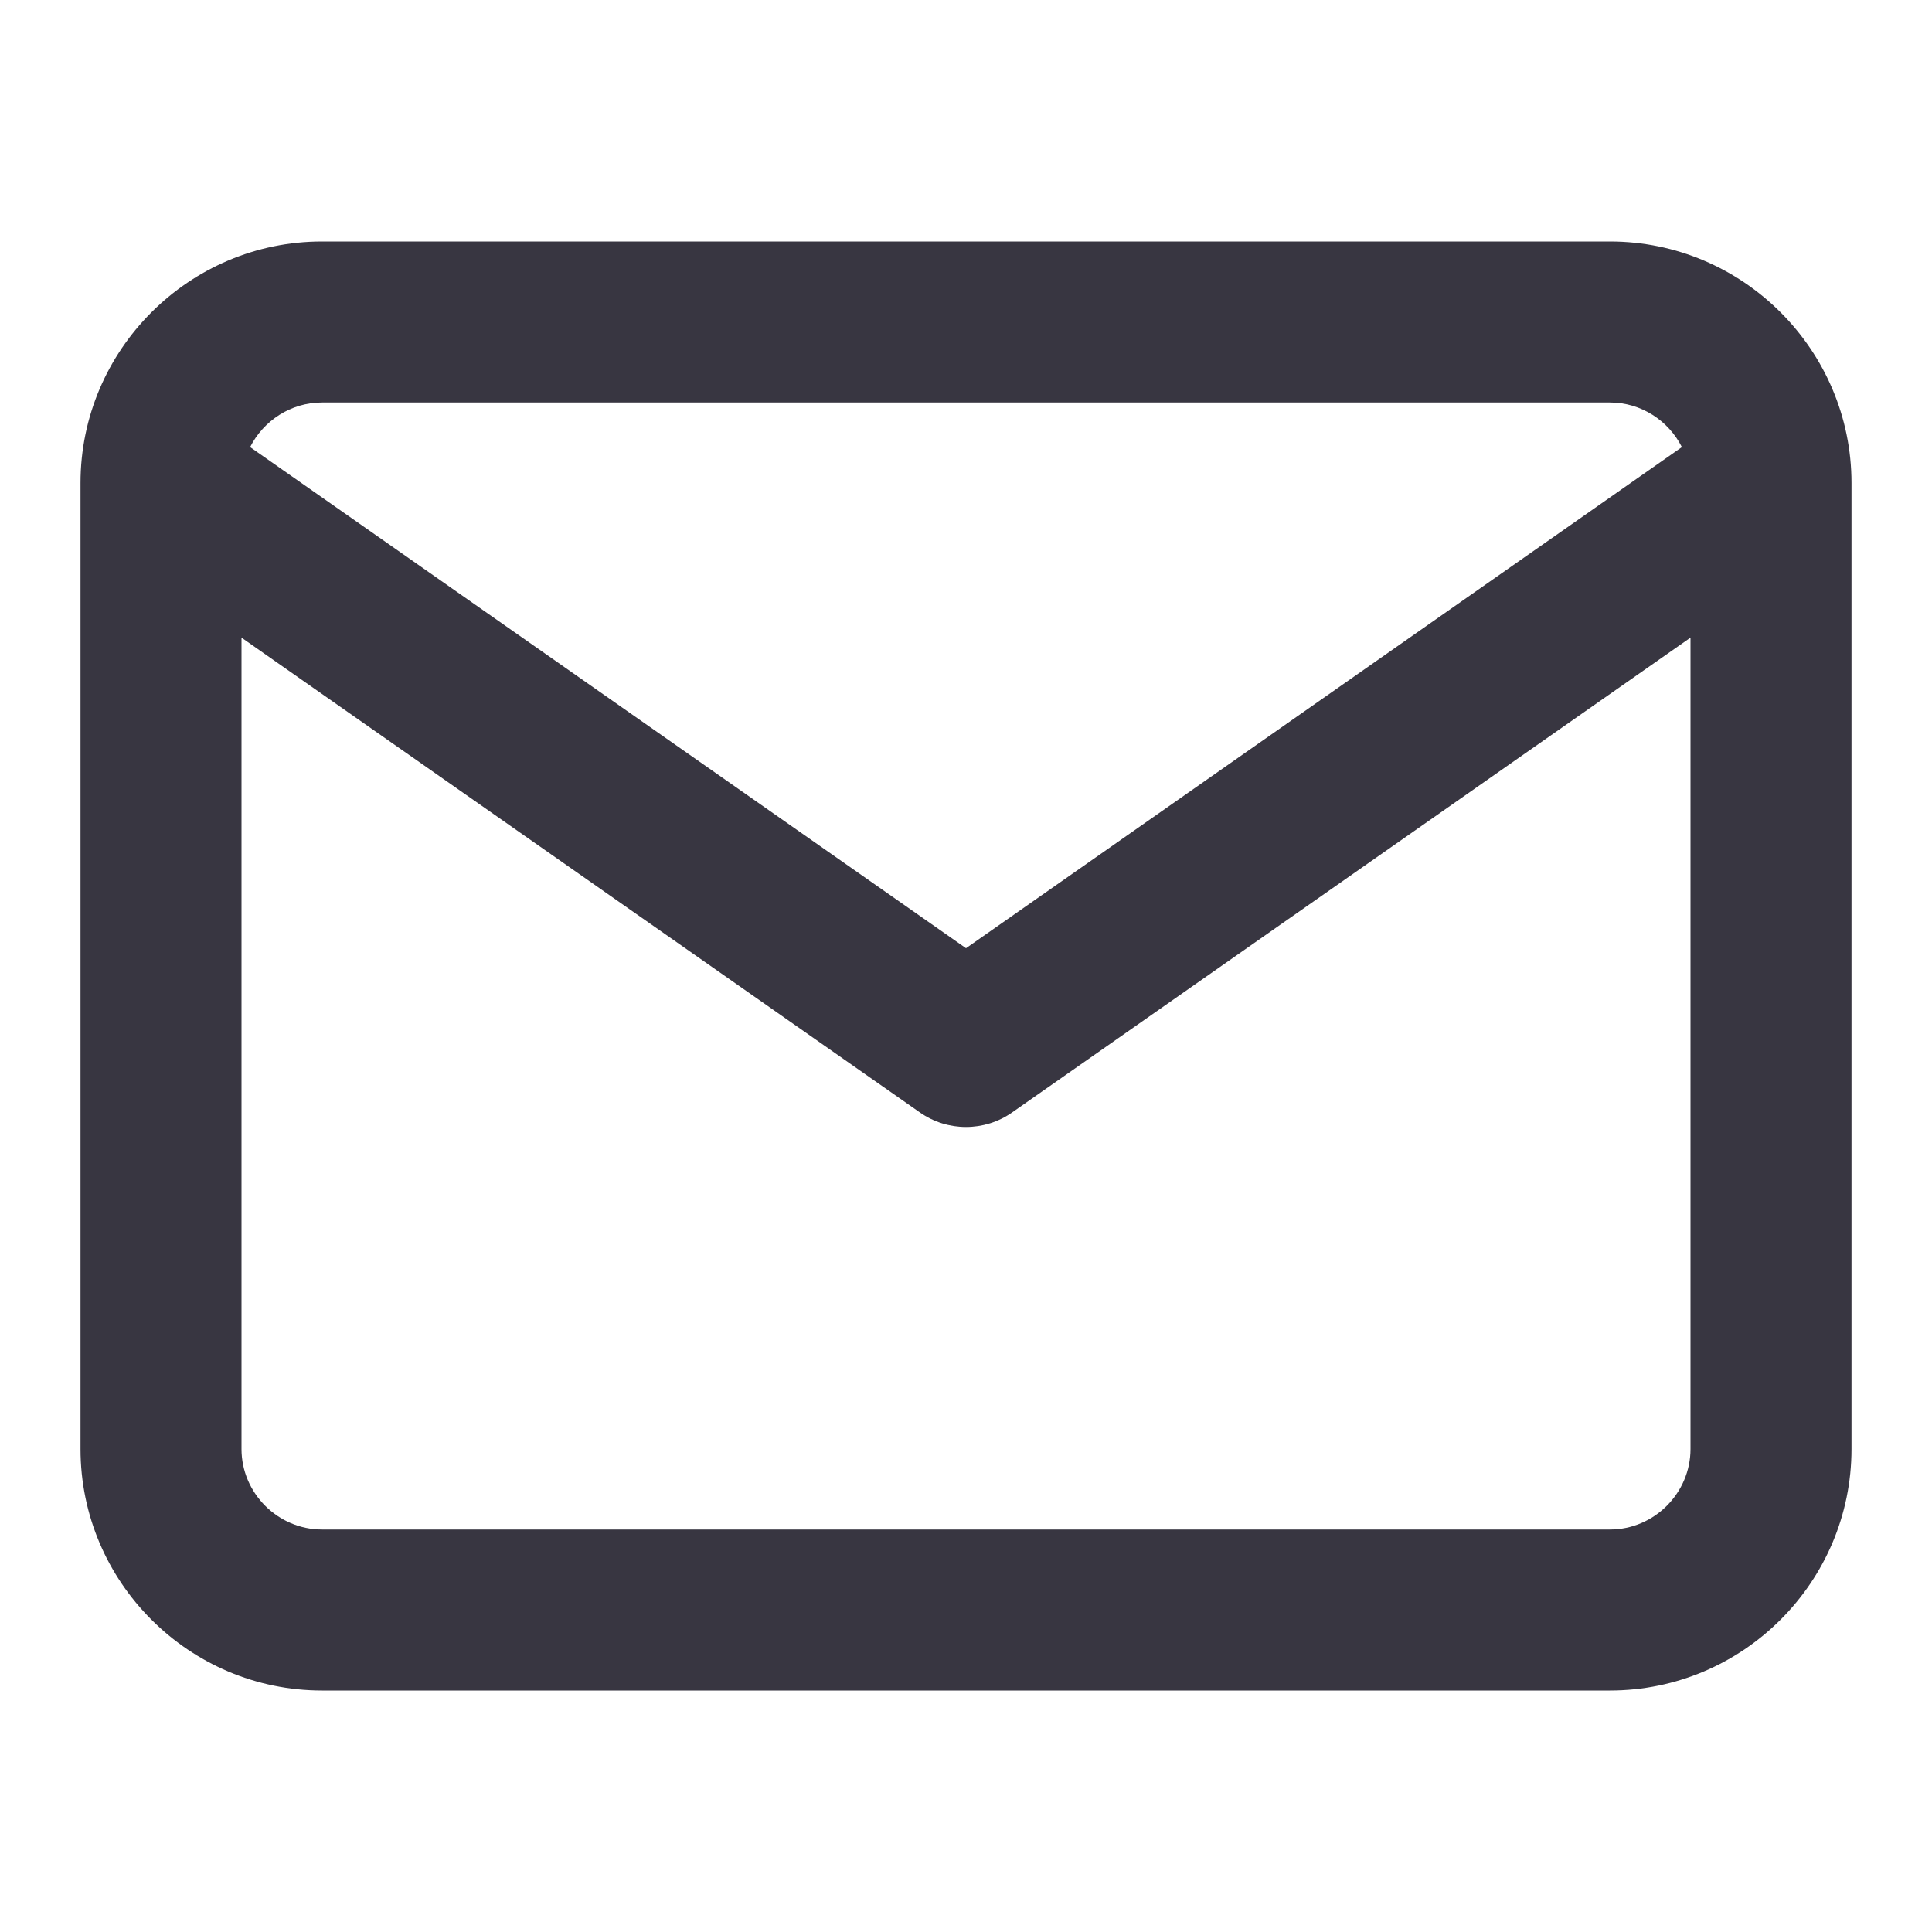
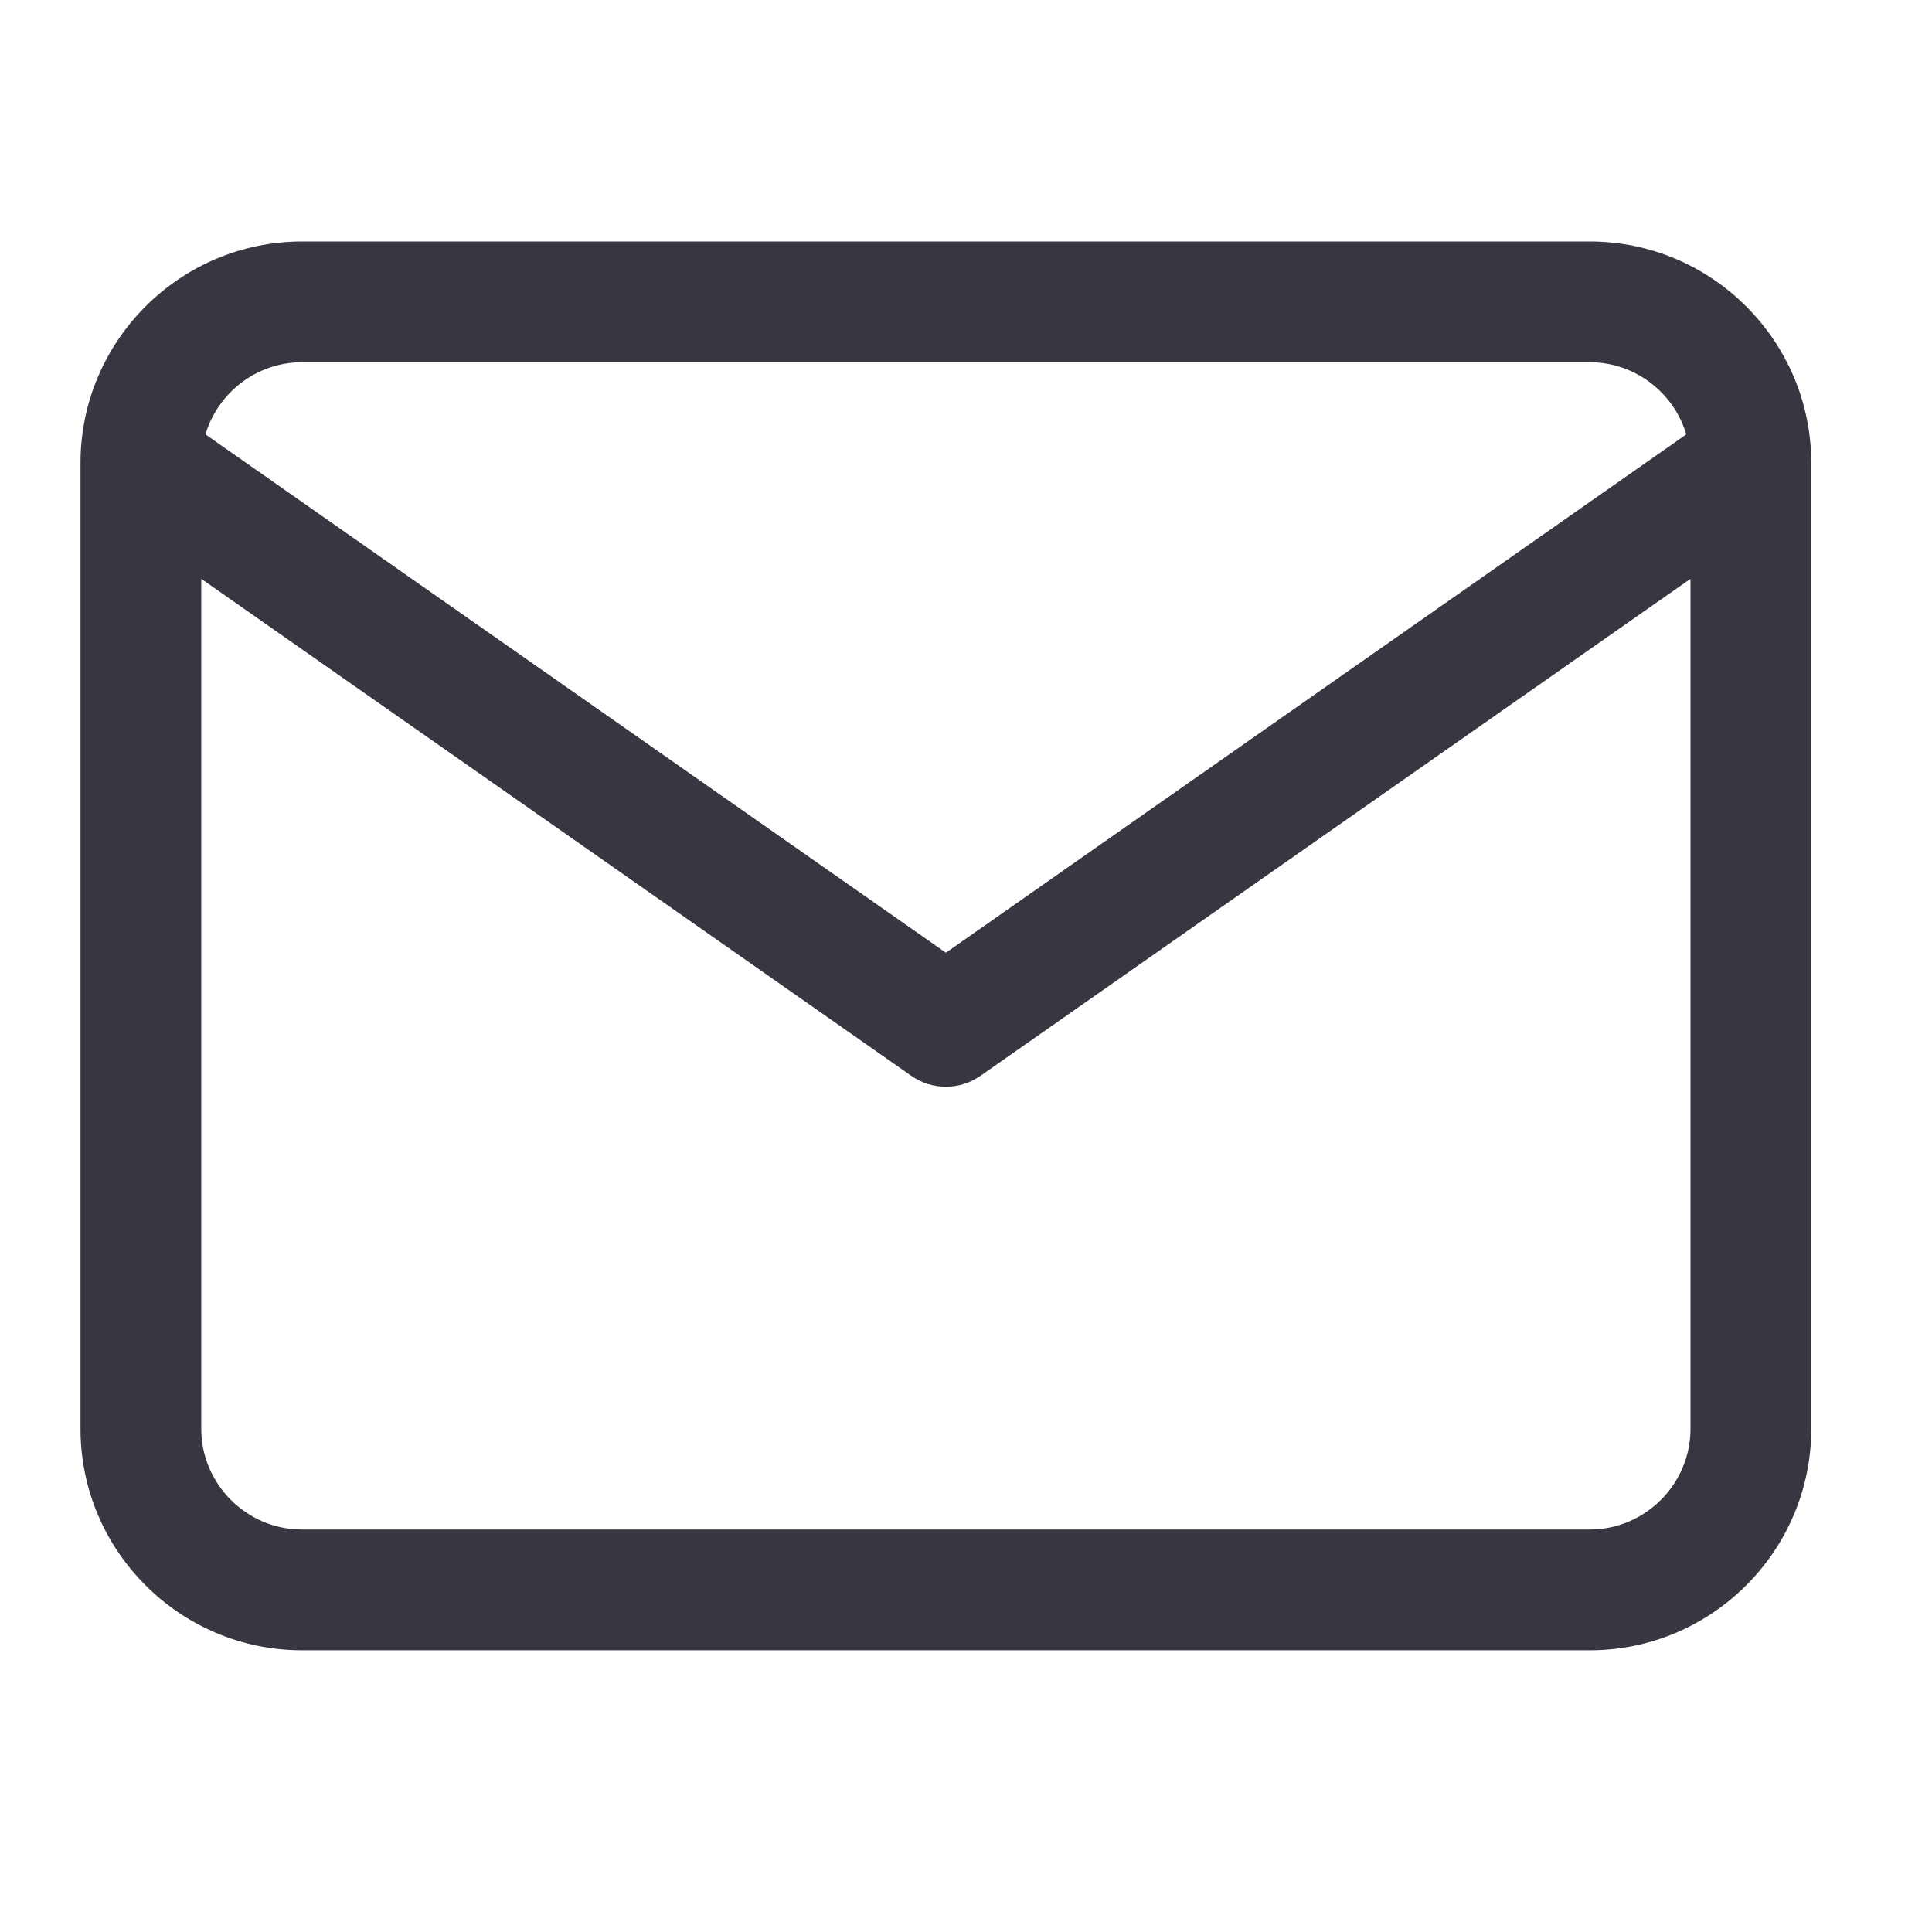
<svg xmlns="http://www.w3.org/2000/svg" width="24" height="24" viewBox="0 0 24 24" fill="none">
  <mask id="mask0_2164_2542" style="mask-type:alpha" maskUnits="userSpaceOnUse" x="1" y="3" width="22" height="18">
-     <path fill-rule="evenodd" clip-rule="evenodd" d="M3.107 5.554L12 11.779L20.893 5.554C20.728 5.227 20.388 5 20 5H4C3.612 5 3.272 5.227 3.107 5.554ZM21 7.921L12.573 13.819C12.229 14.06 11.771 14.06 11.427 13.819L3 7.921V18C3 18.548 3.452 19 4 19H20C20.548 19 21 18.548 21 18V7.921ZM1 6C1 4.348 2.348 3 4 3H20C21.652 3 23 4.348 23 6V18C23 19.652 21.652 21 20 21H4C2.348 21 1 19.652 1 18V6Z" fill="#383641" />
+     <path fill-rule="evenodd" clip-rule="evenodd" d="M2.552 5.396L11.75 11.835L20.948 5.396C20.794 4.88 20.313 4.5 19.75 4.5H3.75C3.187 4.5 2.706 4.88 2.552 5.396ZM21 7.19L12.18 13.364C11.922 13.545 11.578 13.545 11.32 13.364L2.5 7.19V17.75C2.5 18.436 3.064 19 3.75 19H19.75C20.436 19 21 18.436 21 17.75V7.19ZM1 5.75C1 4.236 2.236 3 3.75 3H19.75C21.264 3 22.5 4.236 22.5 5.75V17.75C22.5 19.264 21.264 20.5 19.75 20.5H3.75C2.236 20.5 1 19.264 1 17.75V5.75Z" fill="#383641" />
  </mask>
  <g mask="url(#mask0_2164_2542)">
    <rect width="24" height="24" fill="#383641" />
  </g>
</svg>
